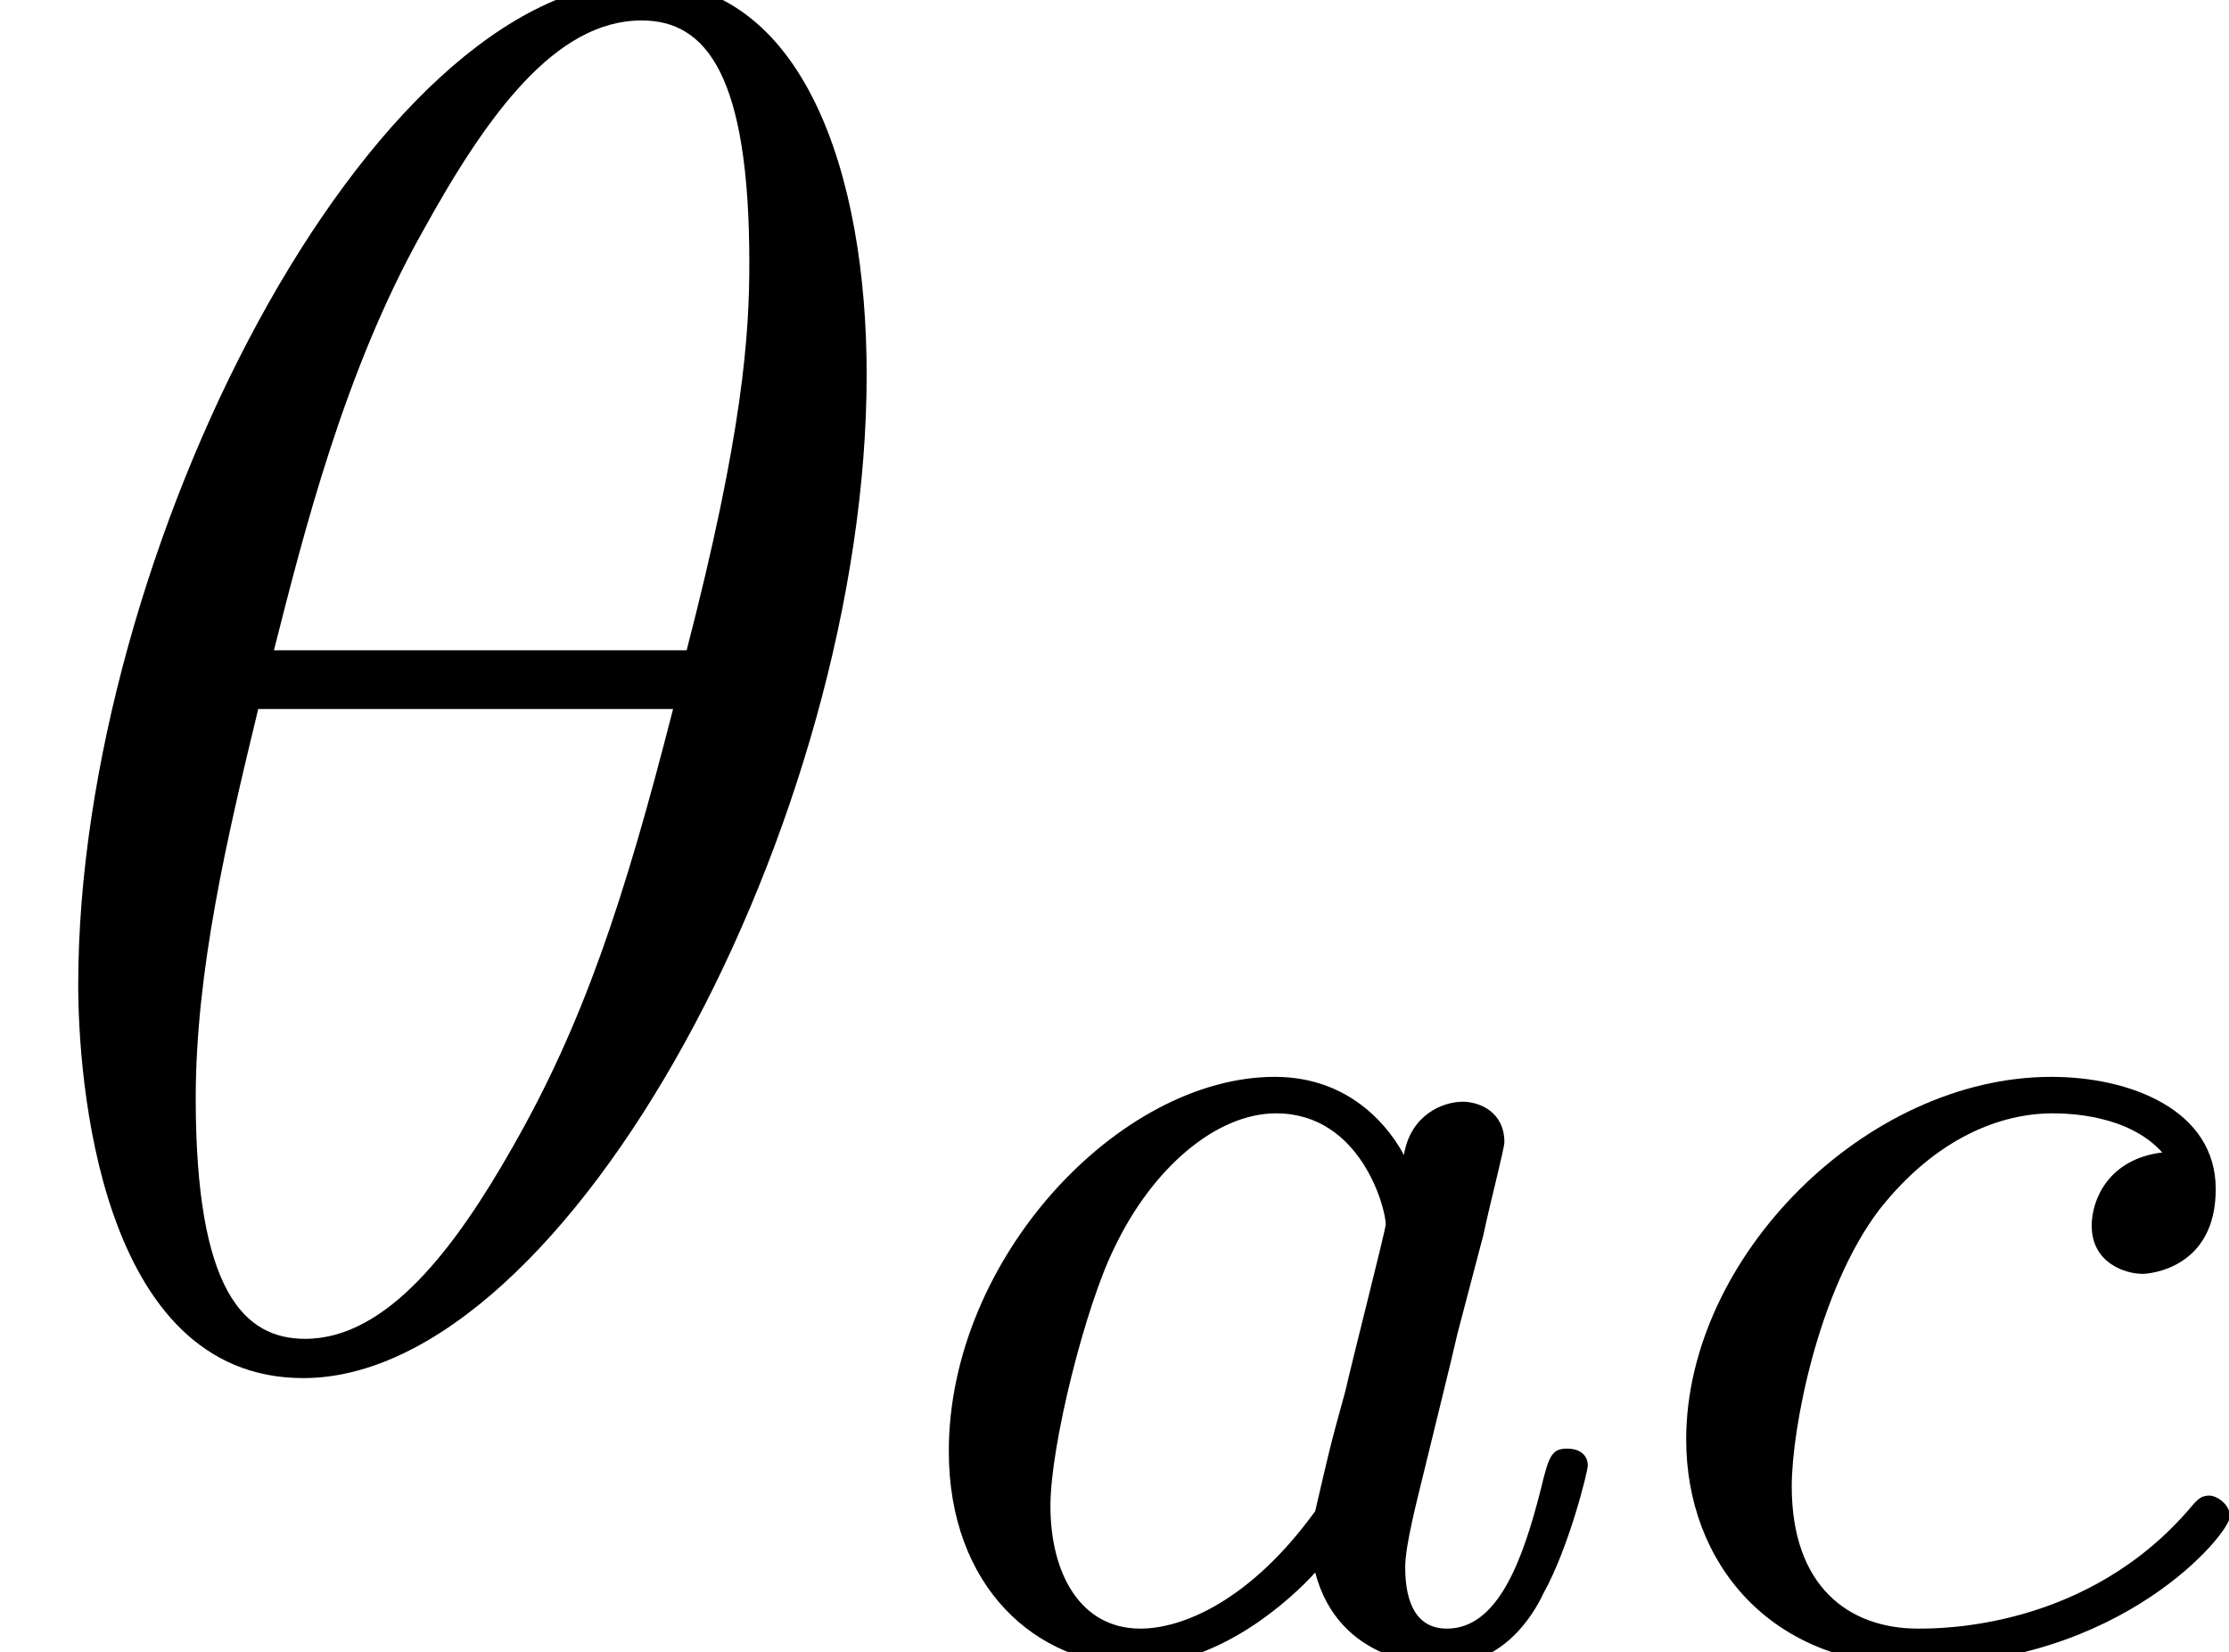
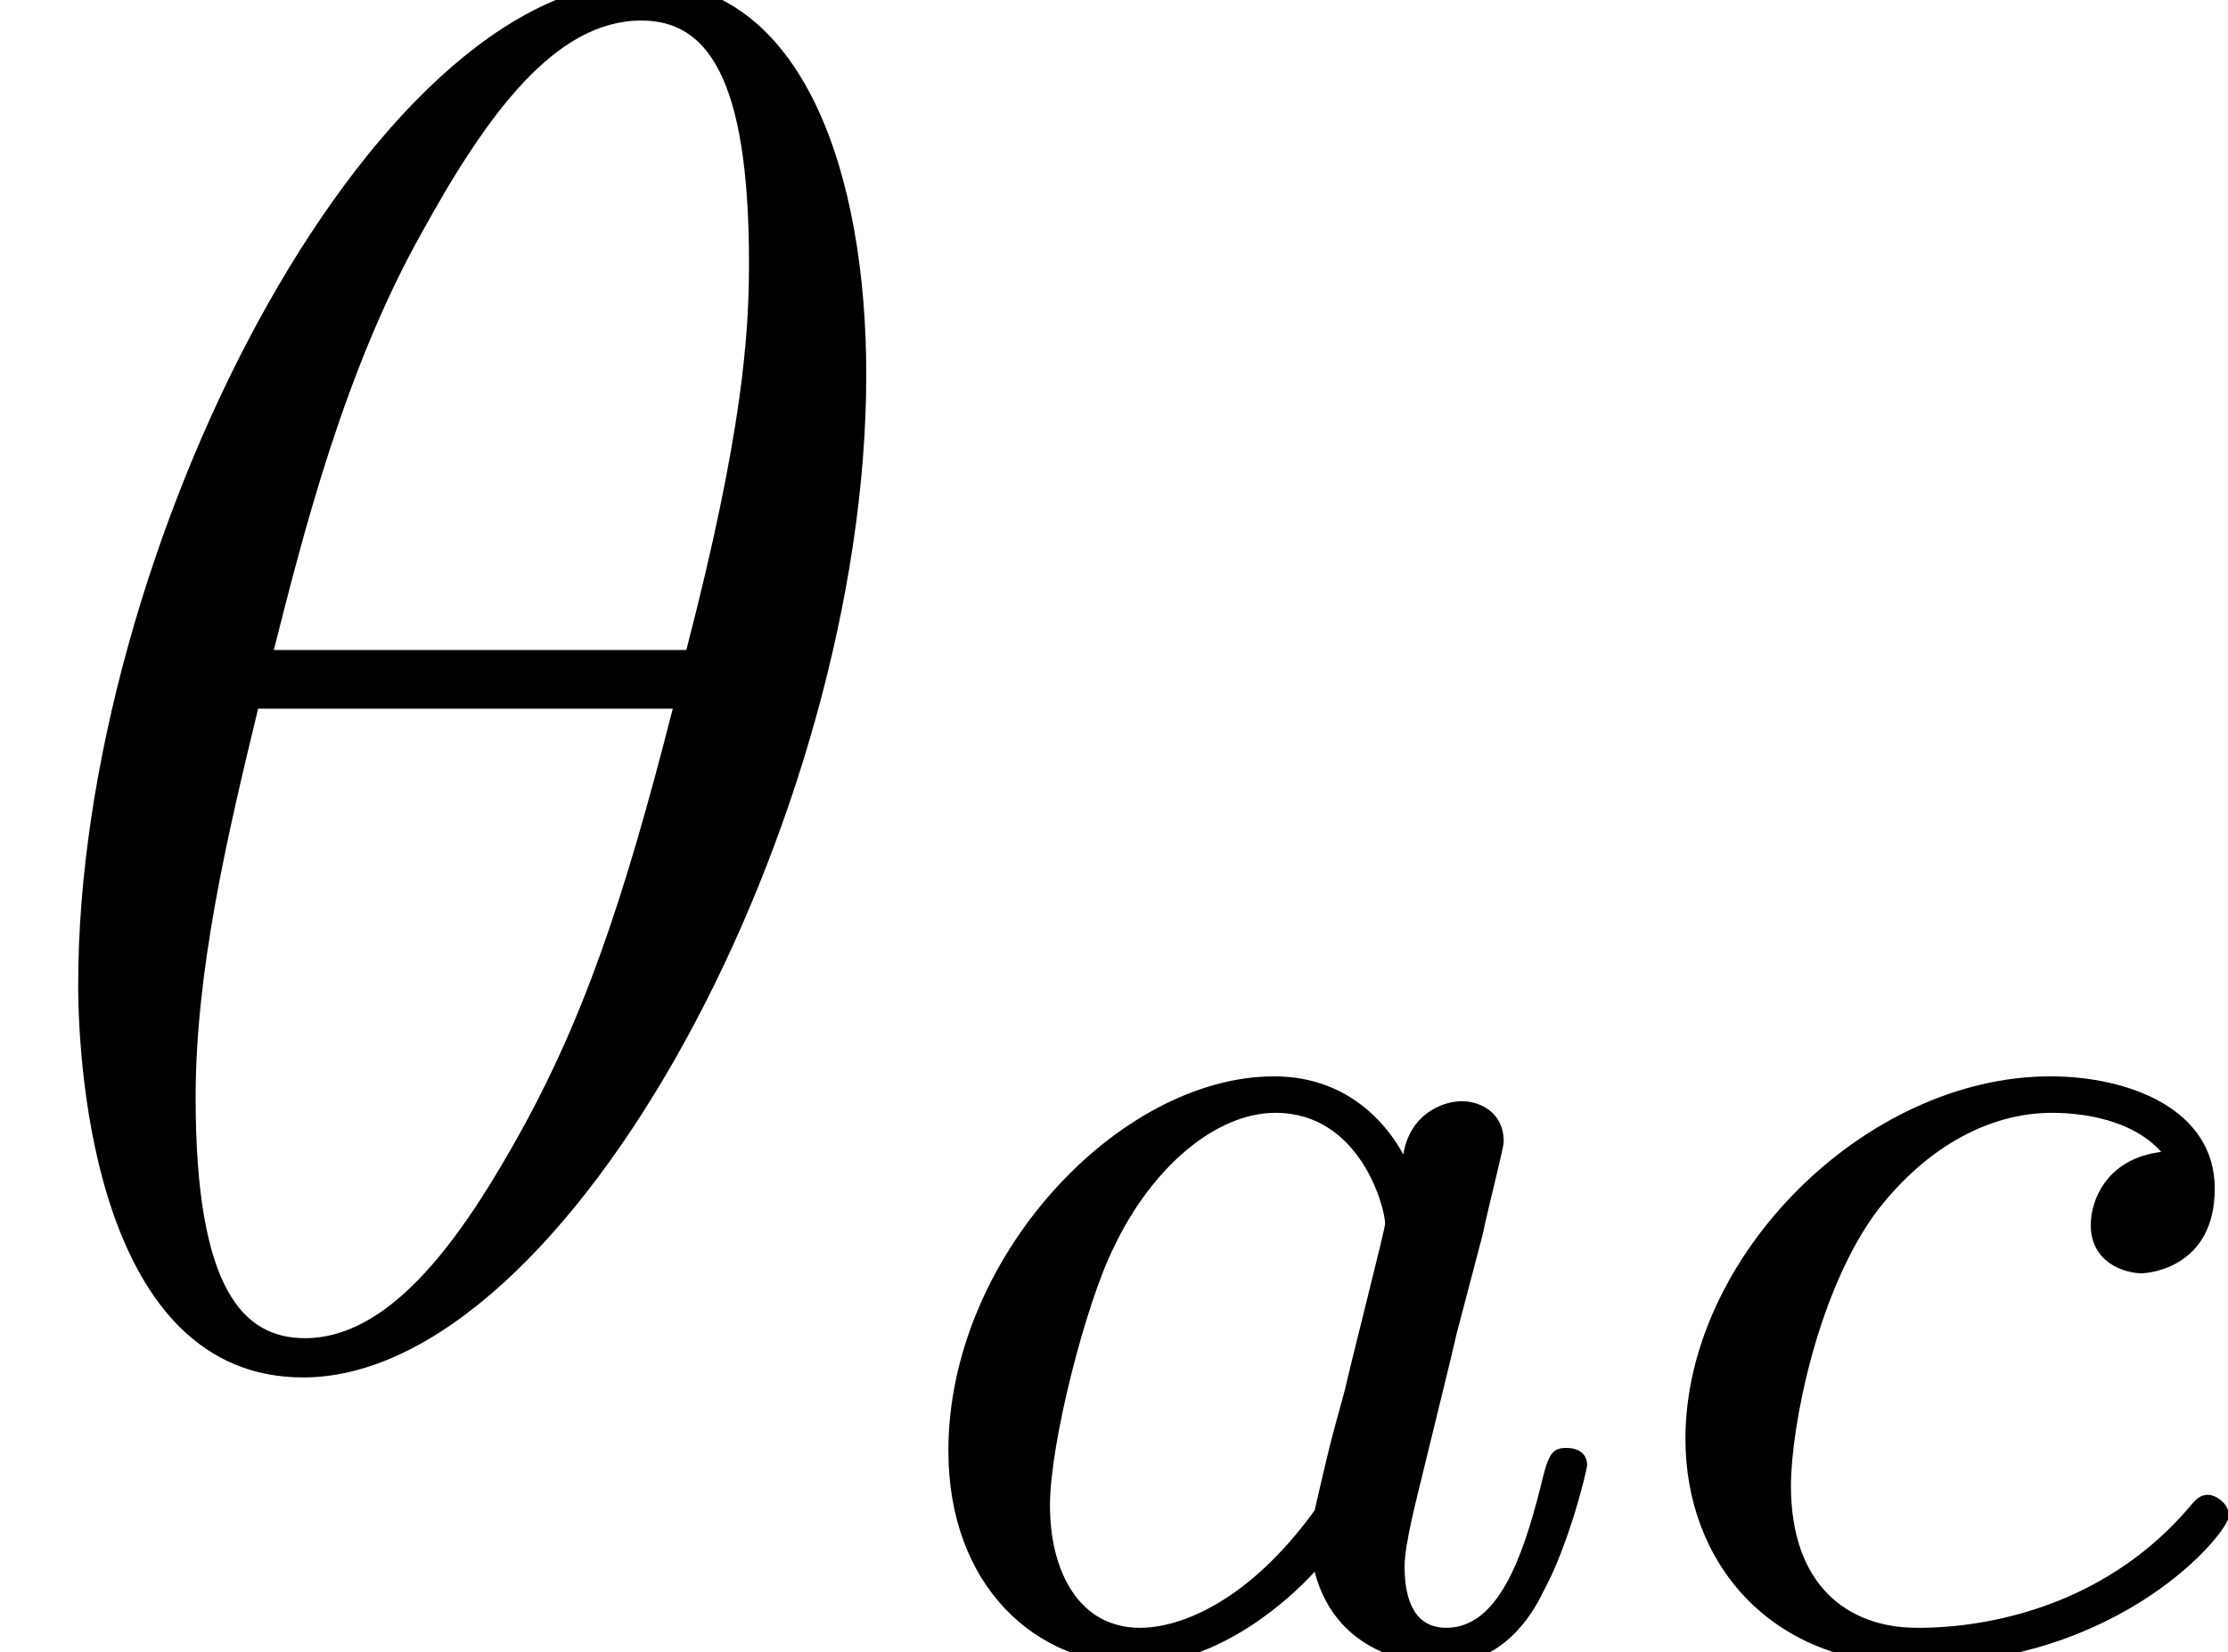
- <svg xmlns="http://www.w3.org/2000/svg" xmlns:xlink="http://www.w3.org/1999/xlink" version="1.1" width="13.621pt" height="10.095pt" viewBox="56.413 57.451 13.621 10.095">
+ <svg xmlns="http://www.w3.org/2000/svg" xmlns:xlink="http://www.w3.org/1999/xlink" width="18.161" height="13.461" version="1.1" viewBox="56.413 57.451 13.621 10.095">
  <defs>
    <path id="g0-97" d="M3.124-3.037C3.053-3.172 2.821-3.515 2.335-3.515C1.387-3.515 .343-2.407 .343-1.227C.343-.399 .877 .08 1.49 .08C2 .08 2.439-.327 2.582-.486C2.726 .064 3.268 .08 3.363 .08C3.73 .08 3.913-.223 3.977-.359C4.136-.646 4.248-1.108 4.248-1.14C4.248-1.188 4.216-1.243 4.121-1.243S4.009-1.196 3.961-.996C3.85-.558 3.698-.143 3.387-.143C3.204-.143 3.132-.295 3.132-.518C3.132-.654 3.204-.925 3.252-1.124S3.419-1.801 3.451-1.945L3.61-2.55C3.65-2.742 3.738-3.076 3.738-3.116C3.738-3.3 3.587-3.363 3.483-3.363C3.363-3.363 3.164-3.284 3.124-3.037ZM2.582-.861C2.184-.311 1.769-.143 1.514-.143C1.148-.143 .964-.478 .964-.893C.964-1.267 1.18-2.12 1.355-2.471C1.586-2.957 1.977-3.292 2.343-3.292C2.861-3.292 3.013-2.71 3.013-2.614C3.013-2.582 2.813-1.801 2.766-1.594C2.662-1.219 2.662-1.203 2.582-.861Z" />
    <path id="g0-99" d="M3.26-3.053C2.933-3.013 2.829-2.766 2.829-2.606C2.829-2.375 3.037-2.311 3.14-2.311C3.18-2.311 3.587-2.343 3.587-2.829S3.061-3.515 2.582-3.515C1.451-3.515 .351-2.415 .351-1.299C.351-.542 .869 .08 1.753 .08C3.013 .08 3.674-.725 3.674-.829C3.674-.901 3.595-.956 3.547-.956S3.475-.933 3.435-.885C2.805-.143 1.913-.143 1.769-.143C1.339-.143 .996-.406 .996-1.012C.996-1.363 1.156-2.208 1.53-2.702C1.881-3.148 2.279-3.292 2.59-3.292C2.686-3.292 3.053-3.284 3.26-3.053Z" />
    <path id="g1-18" d="M5.296-6.013C5.296-7.233 4.914-8.416 3.933-8.416C2.26-8.416 .478-4.914 .478-2.283C.478-1.733 .598 .12 1.853 .12C3.479 .12 5.296-3.3 5.296-6.013ZM1.674-4.328C1.853-5.033 2.104-6.037 2.582-6.886C2.977-7.603 3.395-8.177 3.921-8.177C4.316-8.177 4.579-7.843 4.579-6.695C4.579-6.265 4.543-5.667 4.196-4.328H1.674ZM4.113-3.969C3.814-2.798 3.563-2.044 3.132-1.291C2.786-.681 2.367-.12 1.865-.12C1.494-.12 1.196-.406 1.196-1.59C1.196-2.367 1.387-3.18 1.578-3.969H4.113Z" />
  </defs>
  <g id="page1">
    <use x="56.413" y="65.753" xlink:href="#g1-18" />
    <use x="61.868" y="67.547" xlink:href="#g0-97" />
    <use x="66.366" y="67.547" xlink:href="#g0-99" />
  </g>
</svg>
